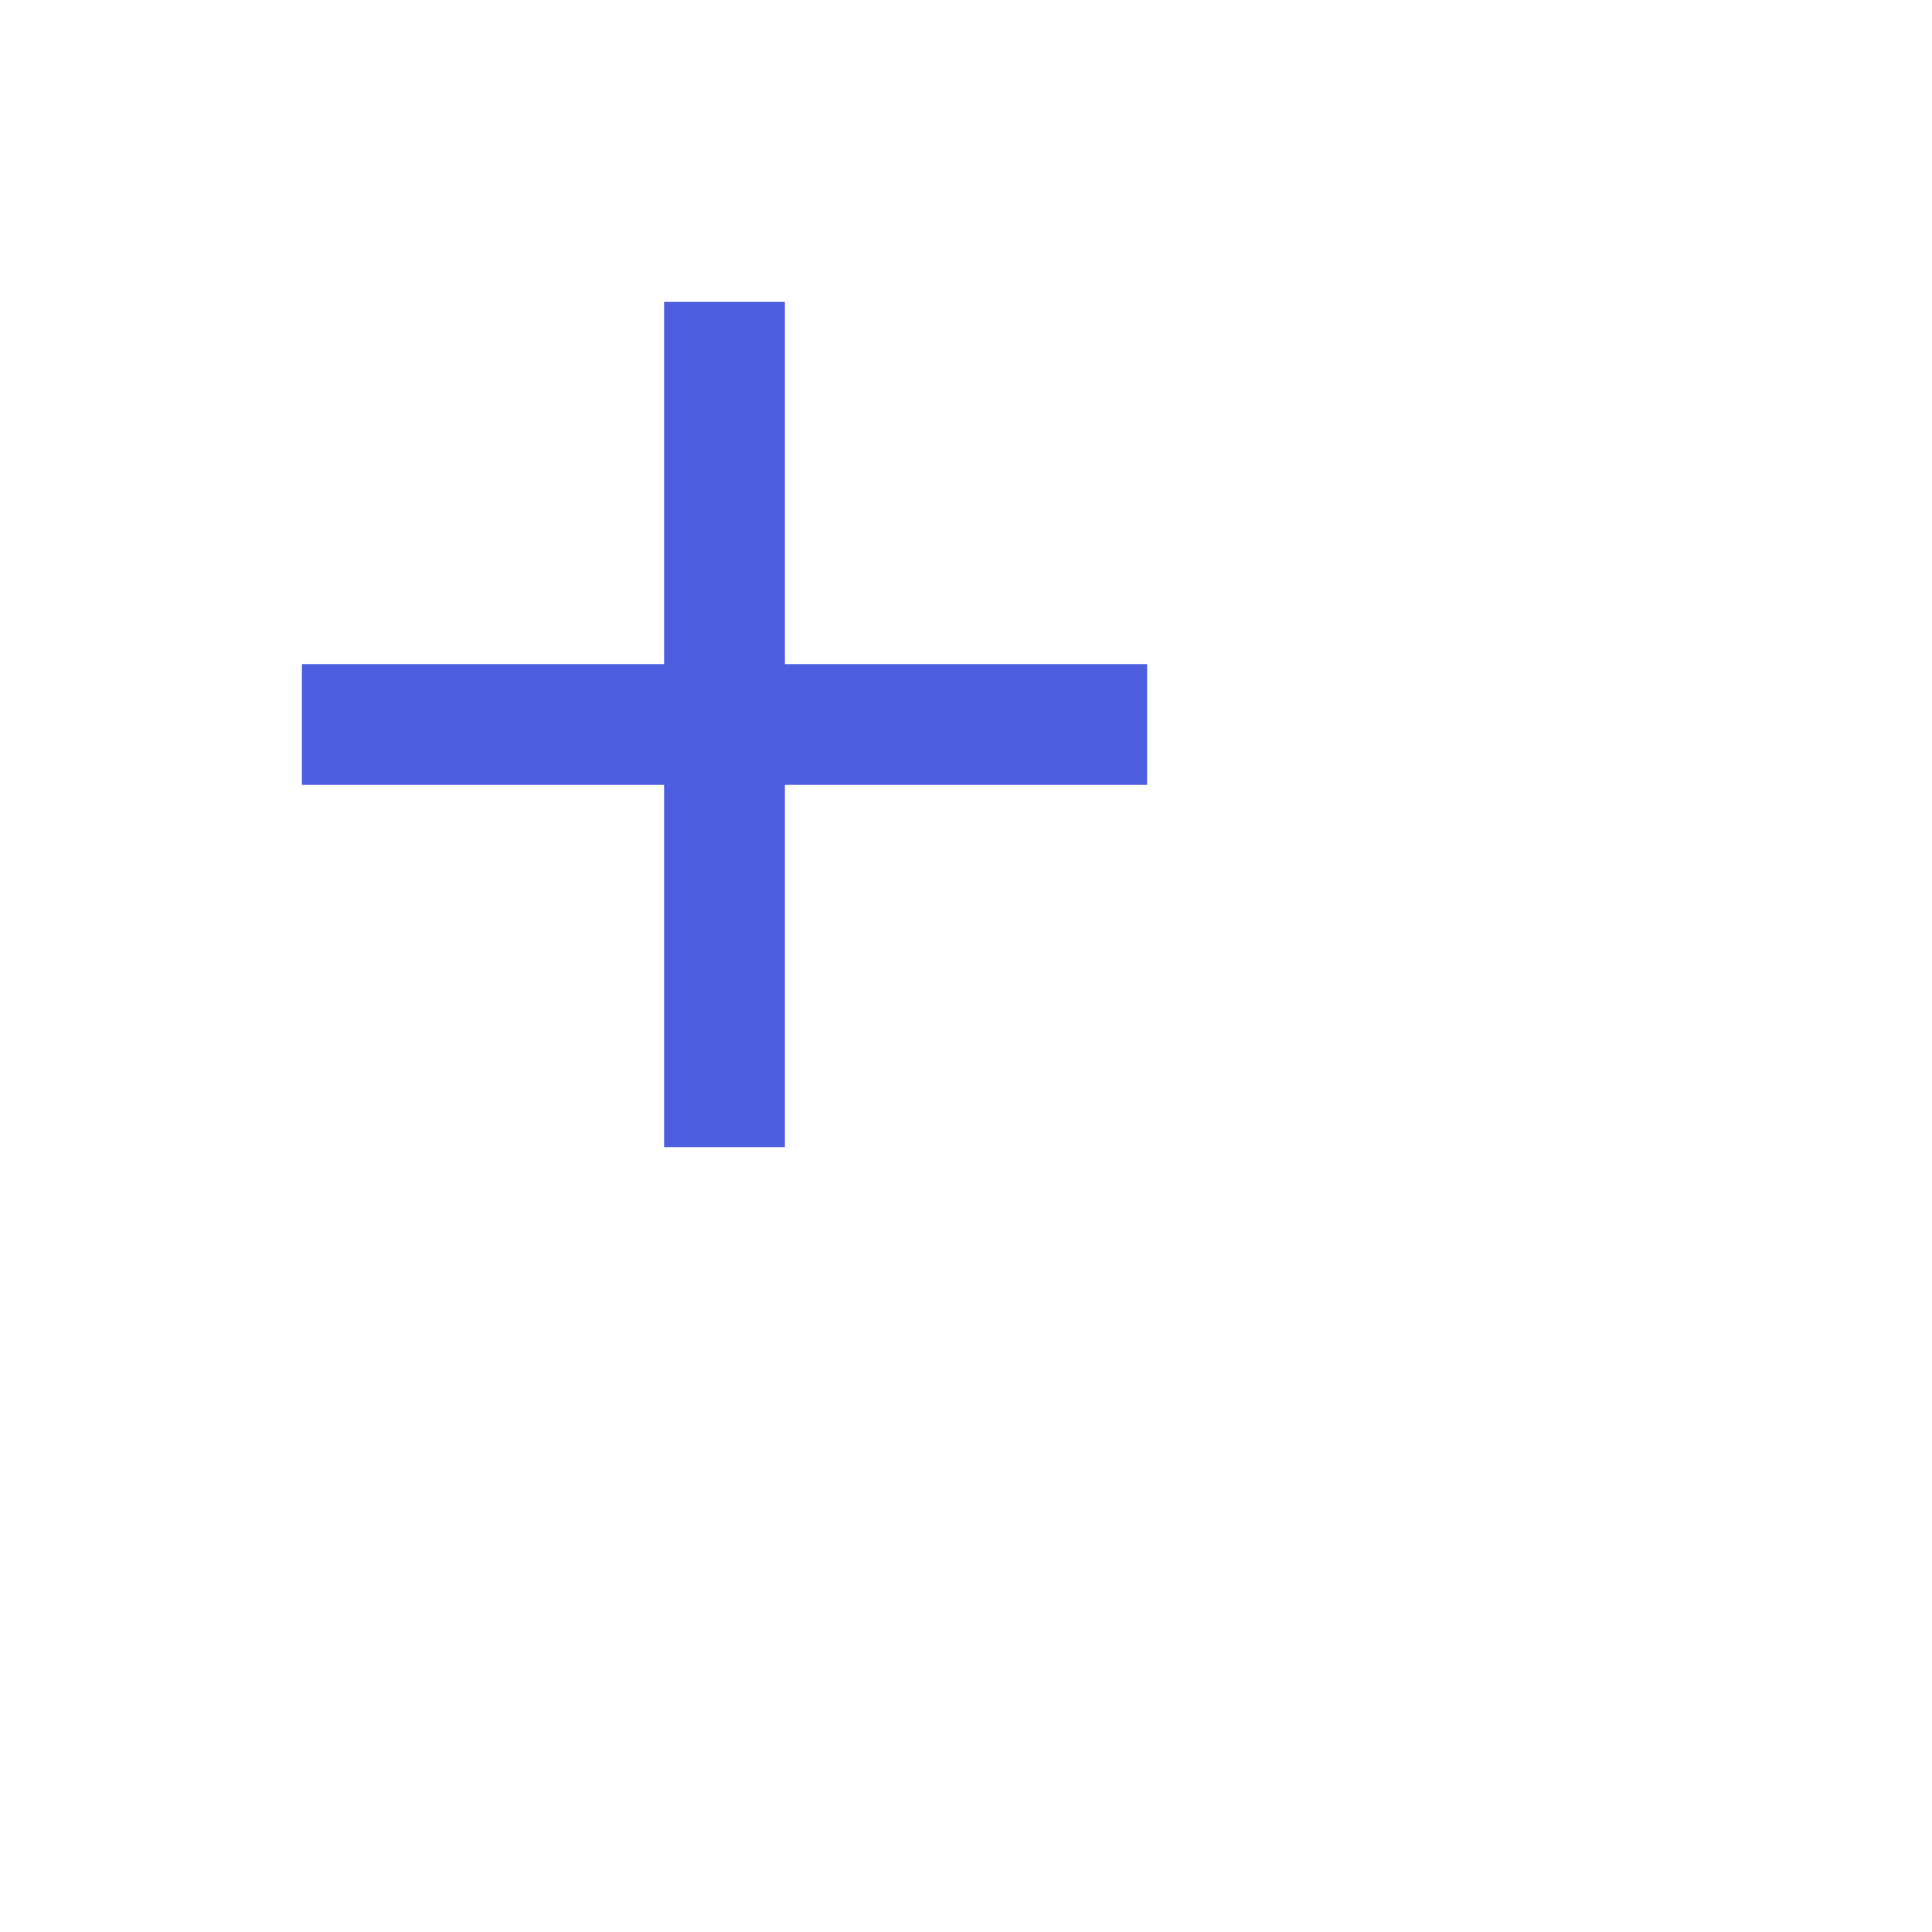
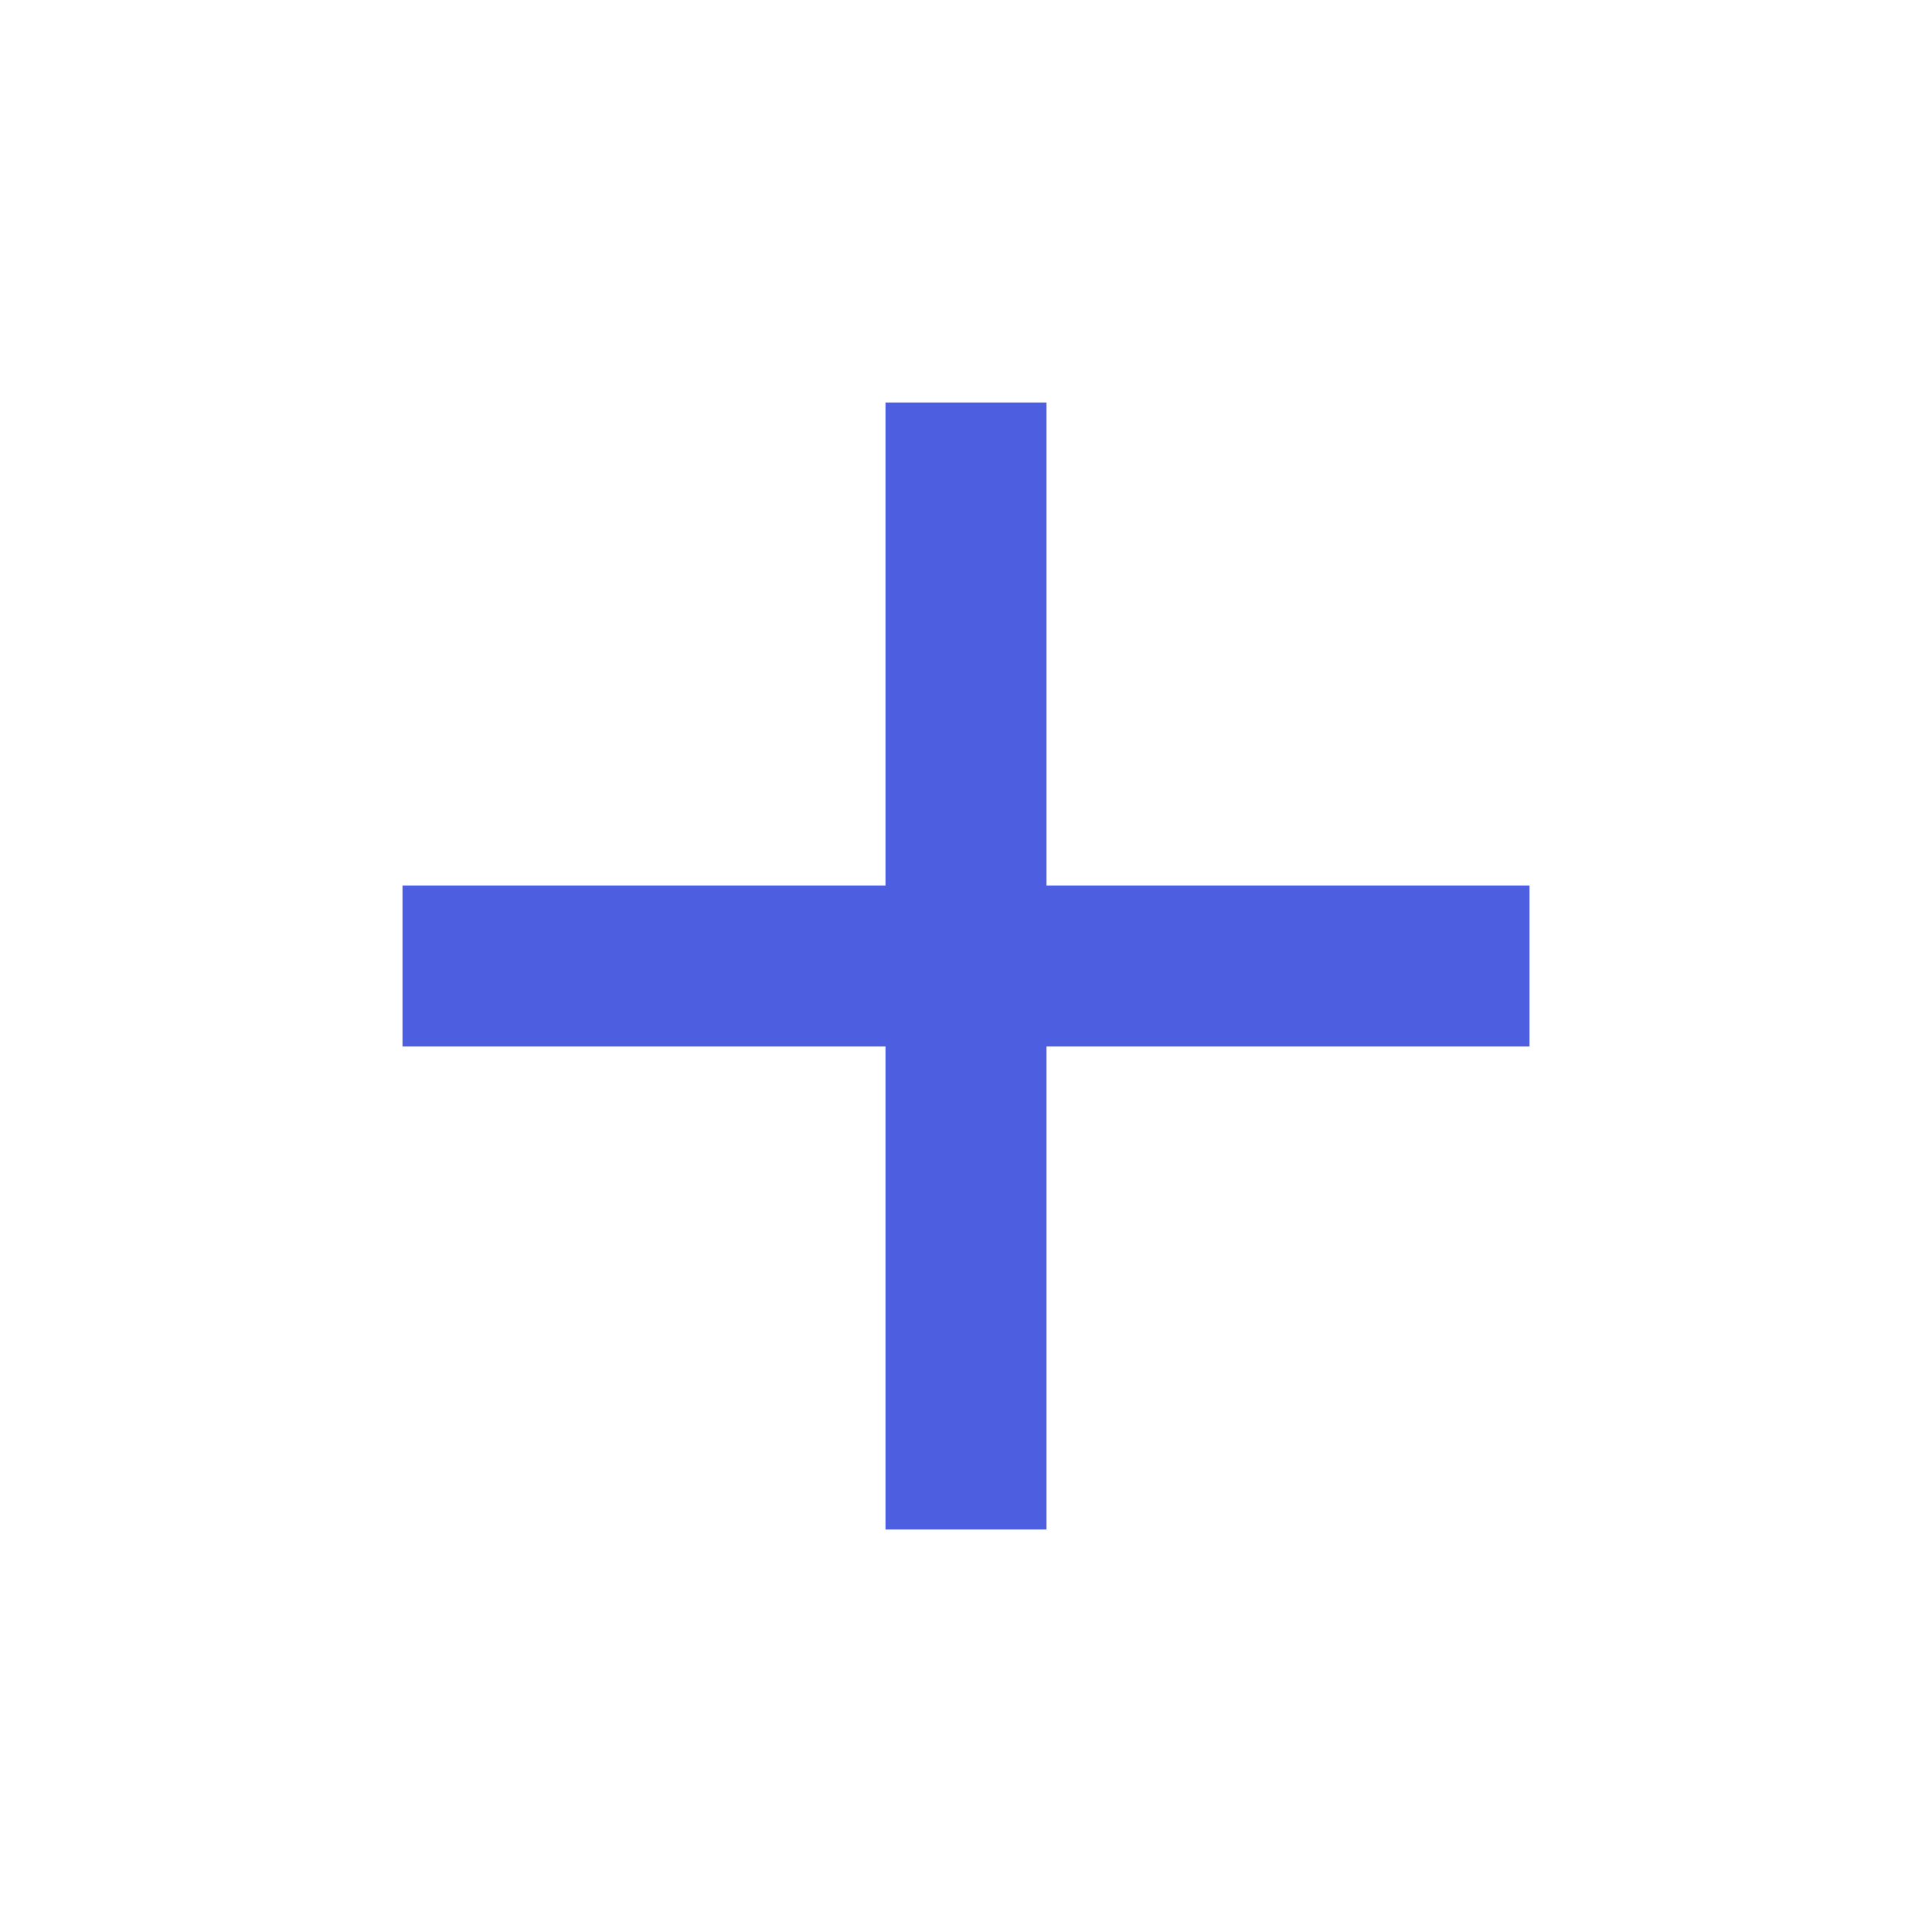
- <svg xmlns="http://www.w3.org/2000/svg" height="18px" viewBox="0 0 32 32" width="18px" fill="#4D5EE0">
+ <svg xmlns="http://www.w3.org/2000/svg" height="18px" viewBox="0 0 24 24" width="18px" fill="#4D5EE0">
  <path d="M0 0h24v24H0z" fill="none" />
  <path d="M19 13h-6v6h-2v-6H5v-2h6V5h2v6h6v2z" />
</svg>
